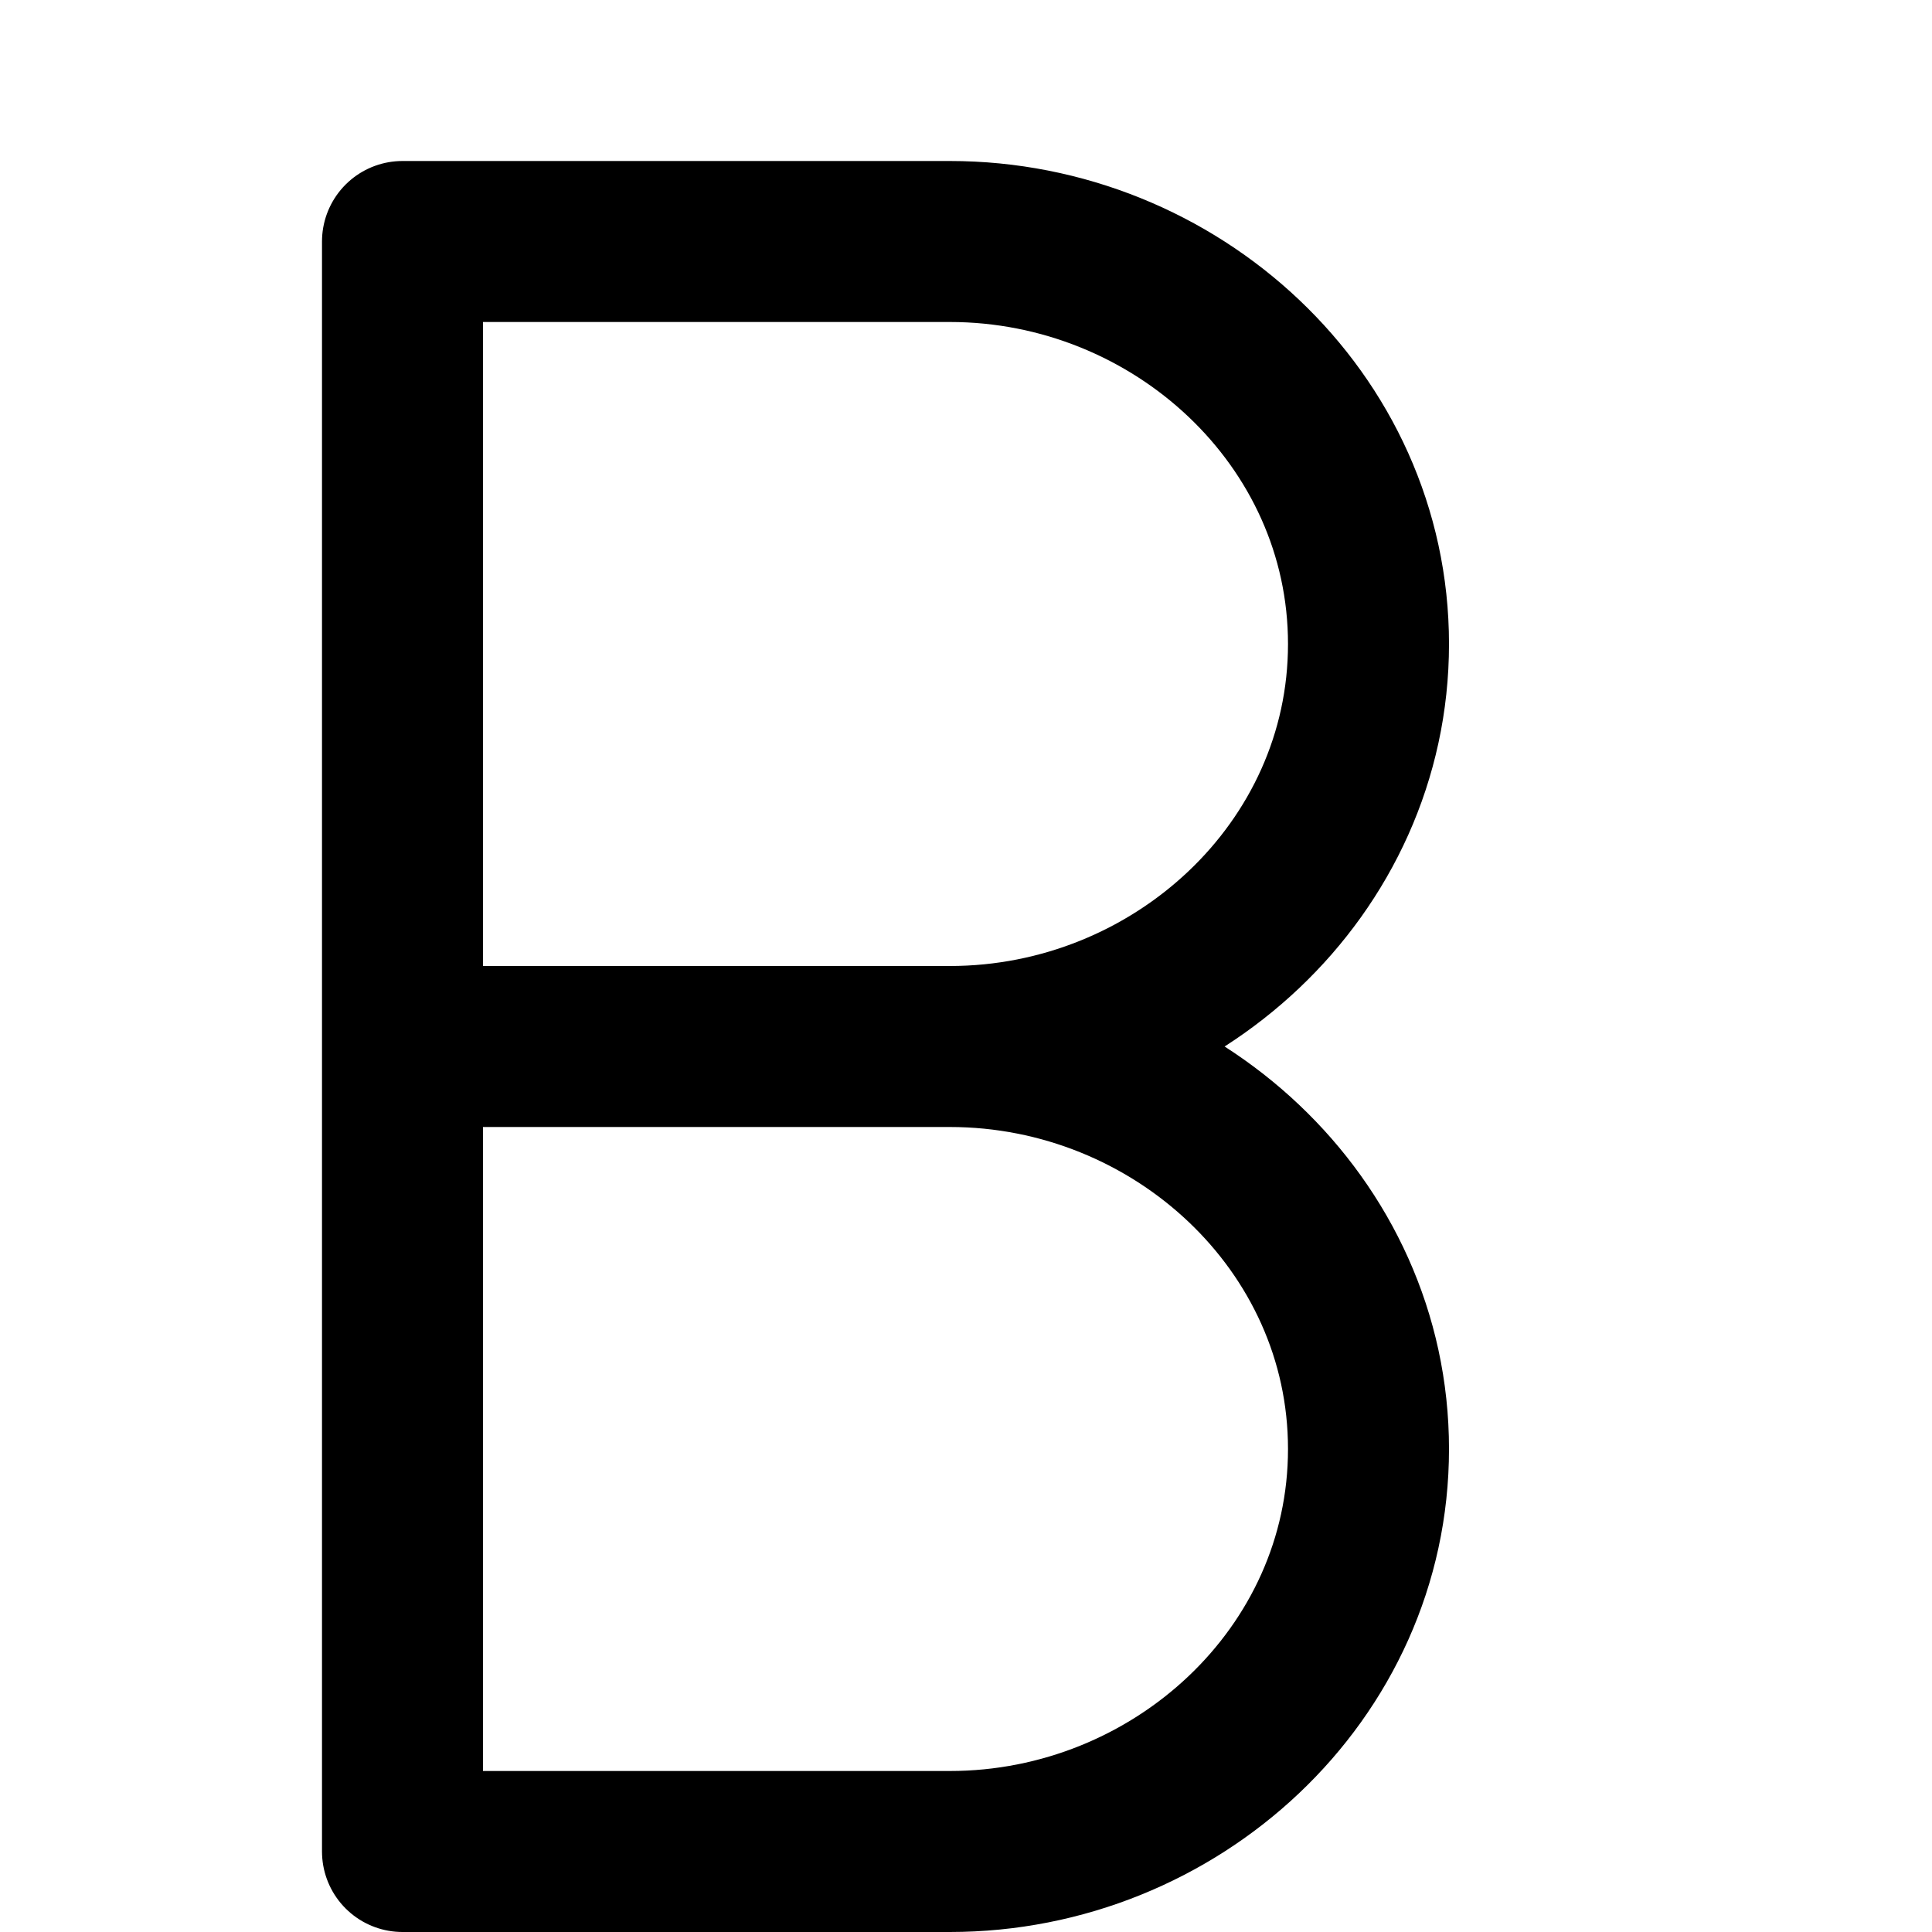
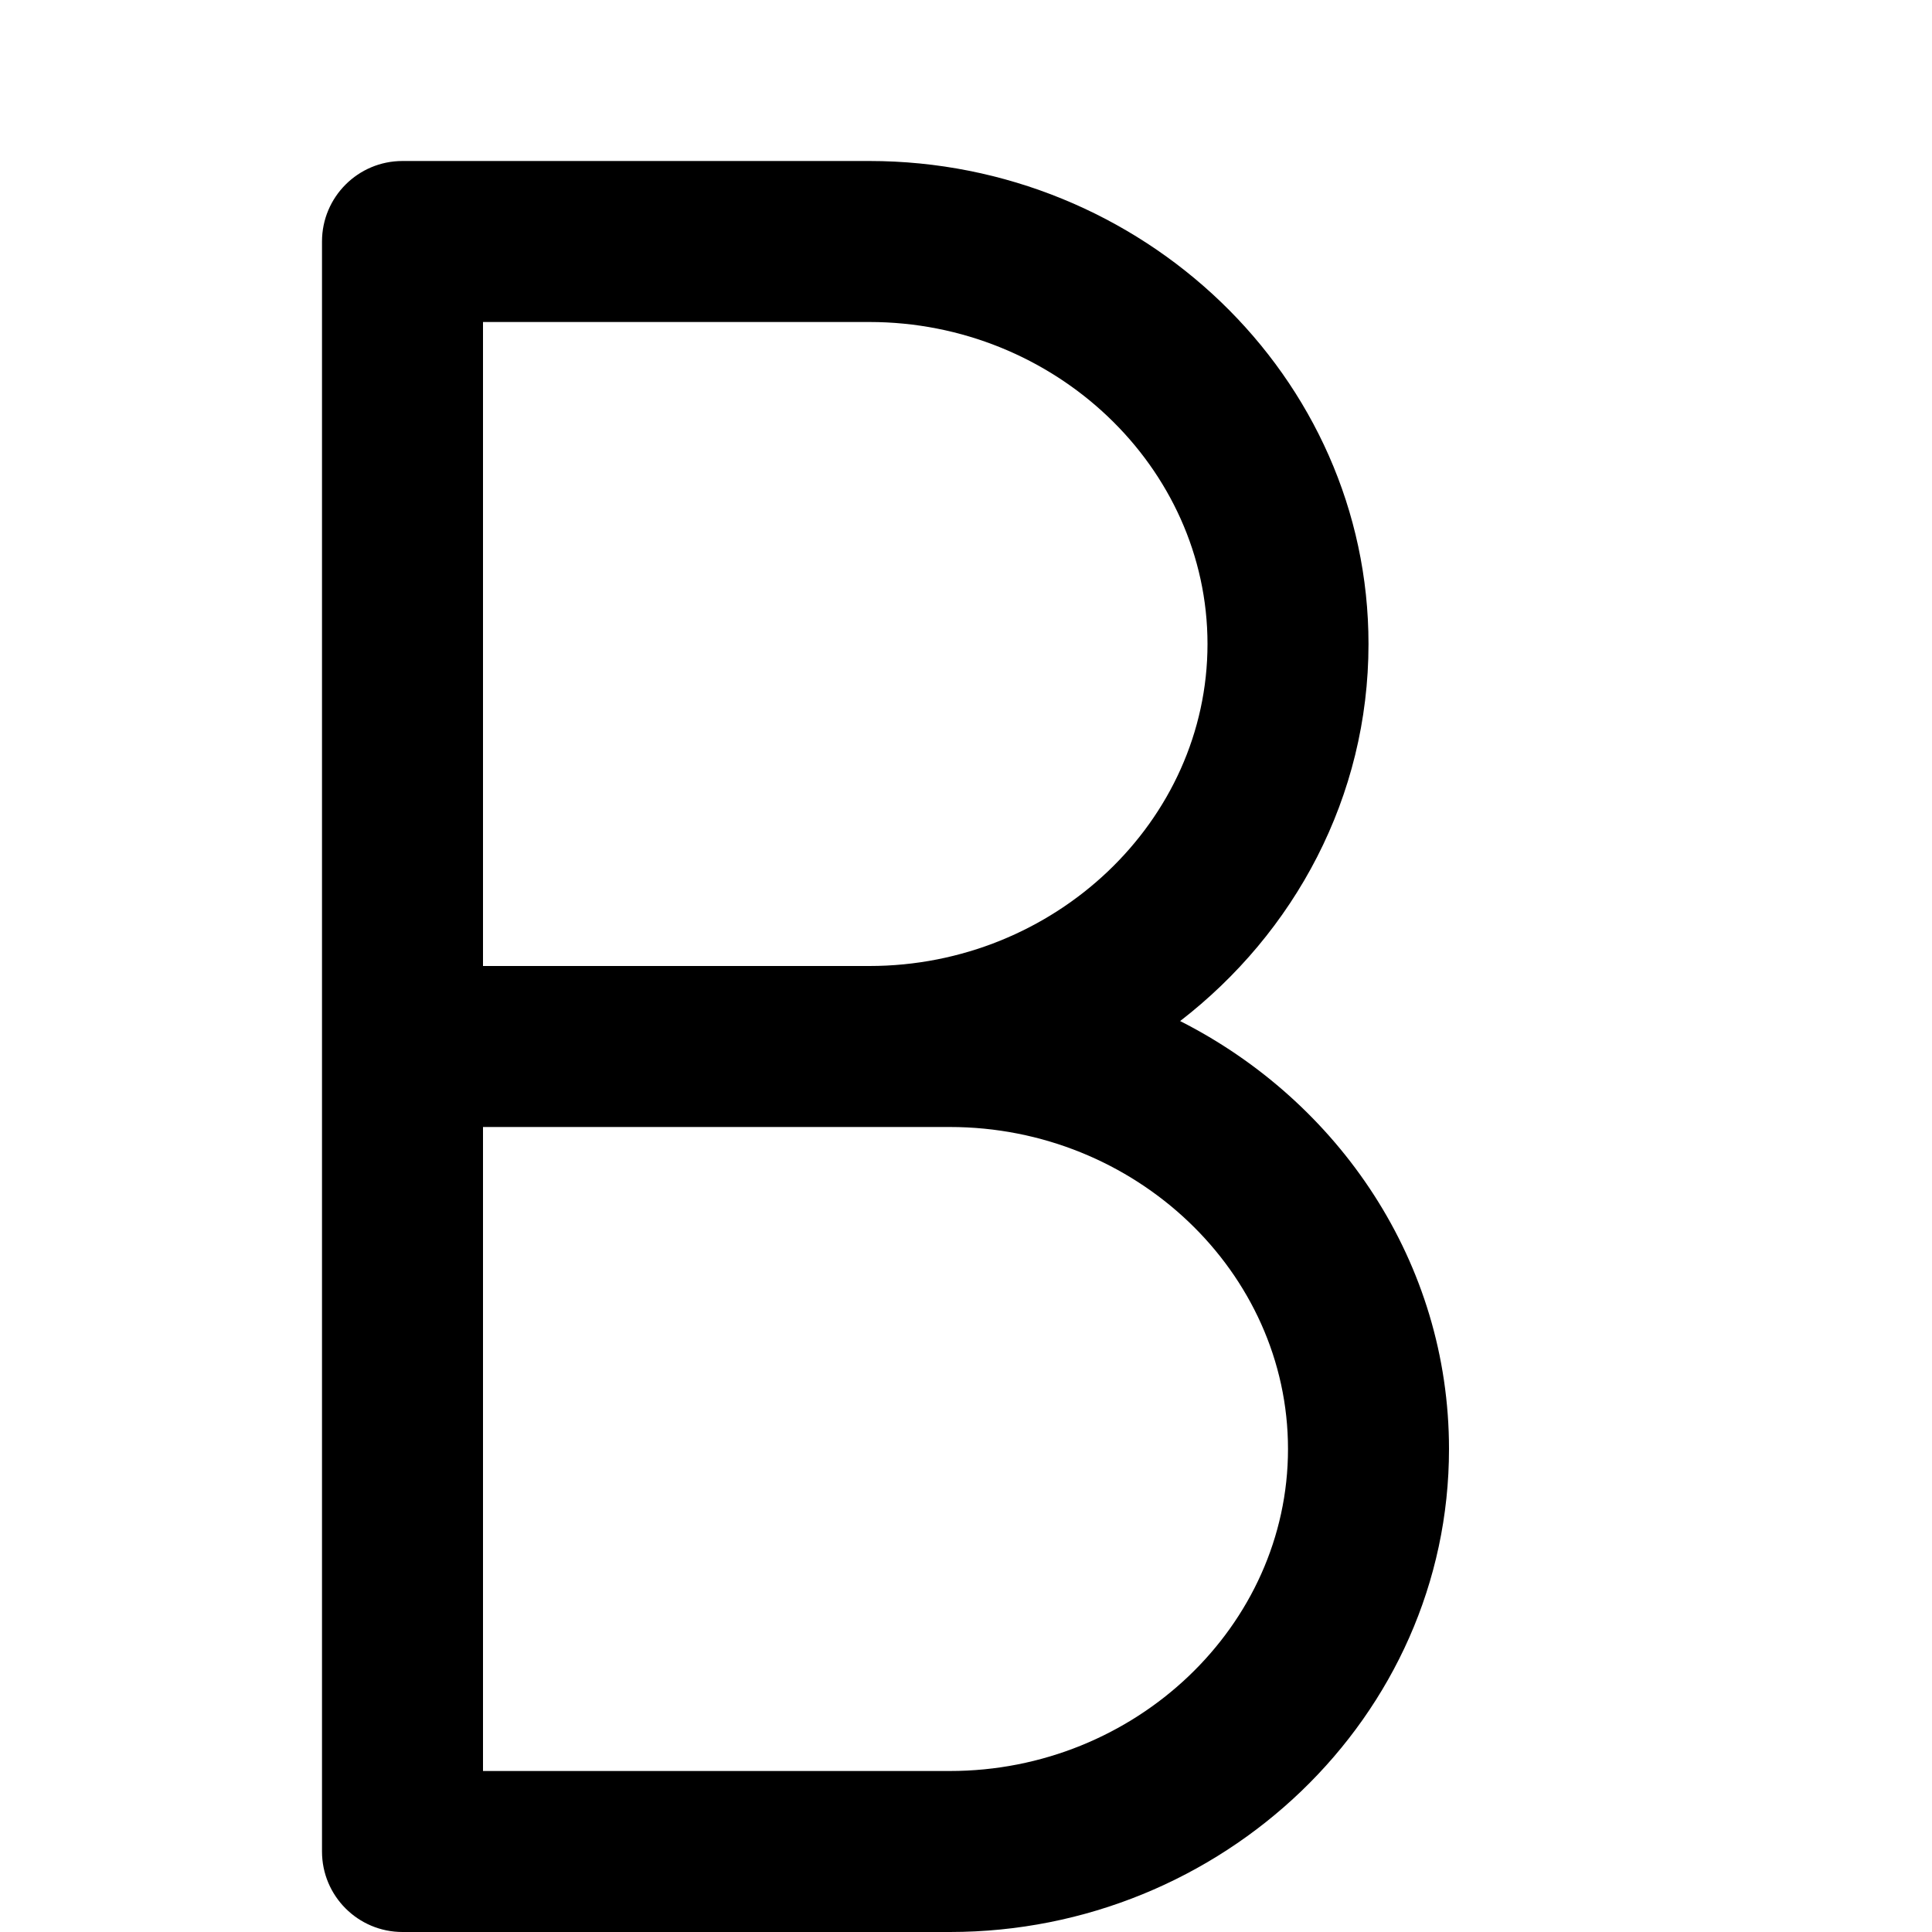
<svg xmlns="http://www.w3.org/2000/svg" width="12" height="12" focusable="false" viewBox="0 0 12 12">
-   <path fill="none" stroke="currentColor" stroke-linecap="round" d="M2.5 1.5v10m0-10h3.4c1.4 0 2.6 1.1 2.6 2.5S7.3 6.5 5.9 6.5H2.5m0 0h3.4c1.4 0 2.6 1.1 2.6 2.5s-1.2 2.5-2.6 2.5H2.5" />
+   <path fill="currentColor" d="M5.4 1c1.69 0 3.1 1.336 3.1 3 0 .95-.46 1.794-1.17 2.342C8.317 6.842 9 7.842 9 9c0 1.664-1.41 3-3.1 3H2.5a.5.5 0 01-.5-.5v-10a.5.5 0 01.5-.5h2.9zM3 11h2.9C7.05 11 8 10.1 8 9s-.95-2-2.1-2H3v4zm2.4-9H3v4h2.4c1.15 0 2.1-.9 2.1-2s-.95-2-2.1-2z" />
</svg>
